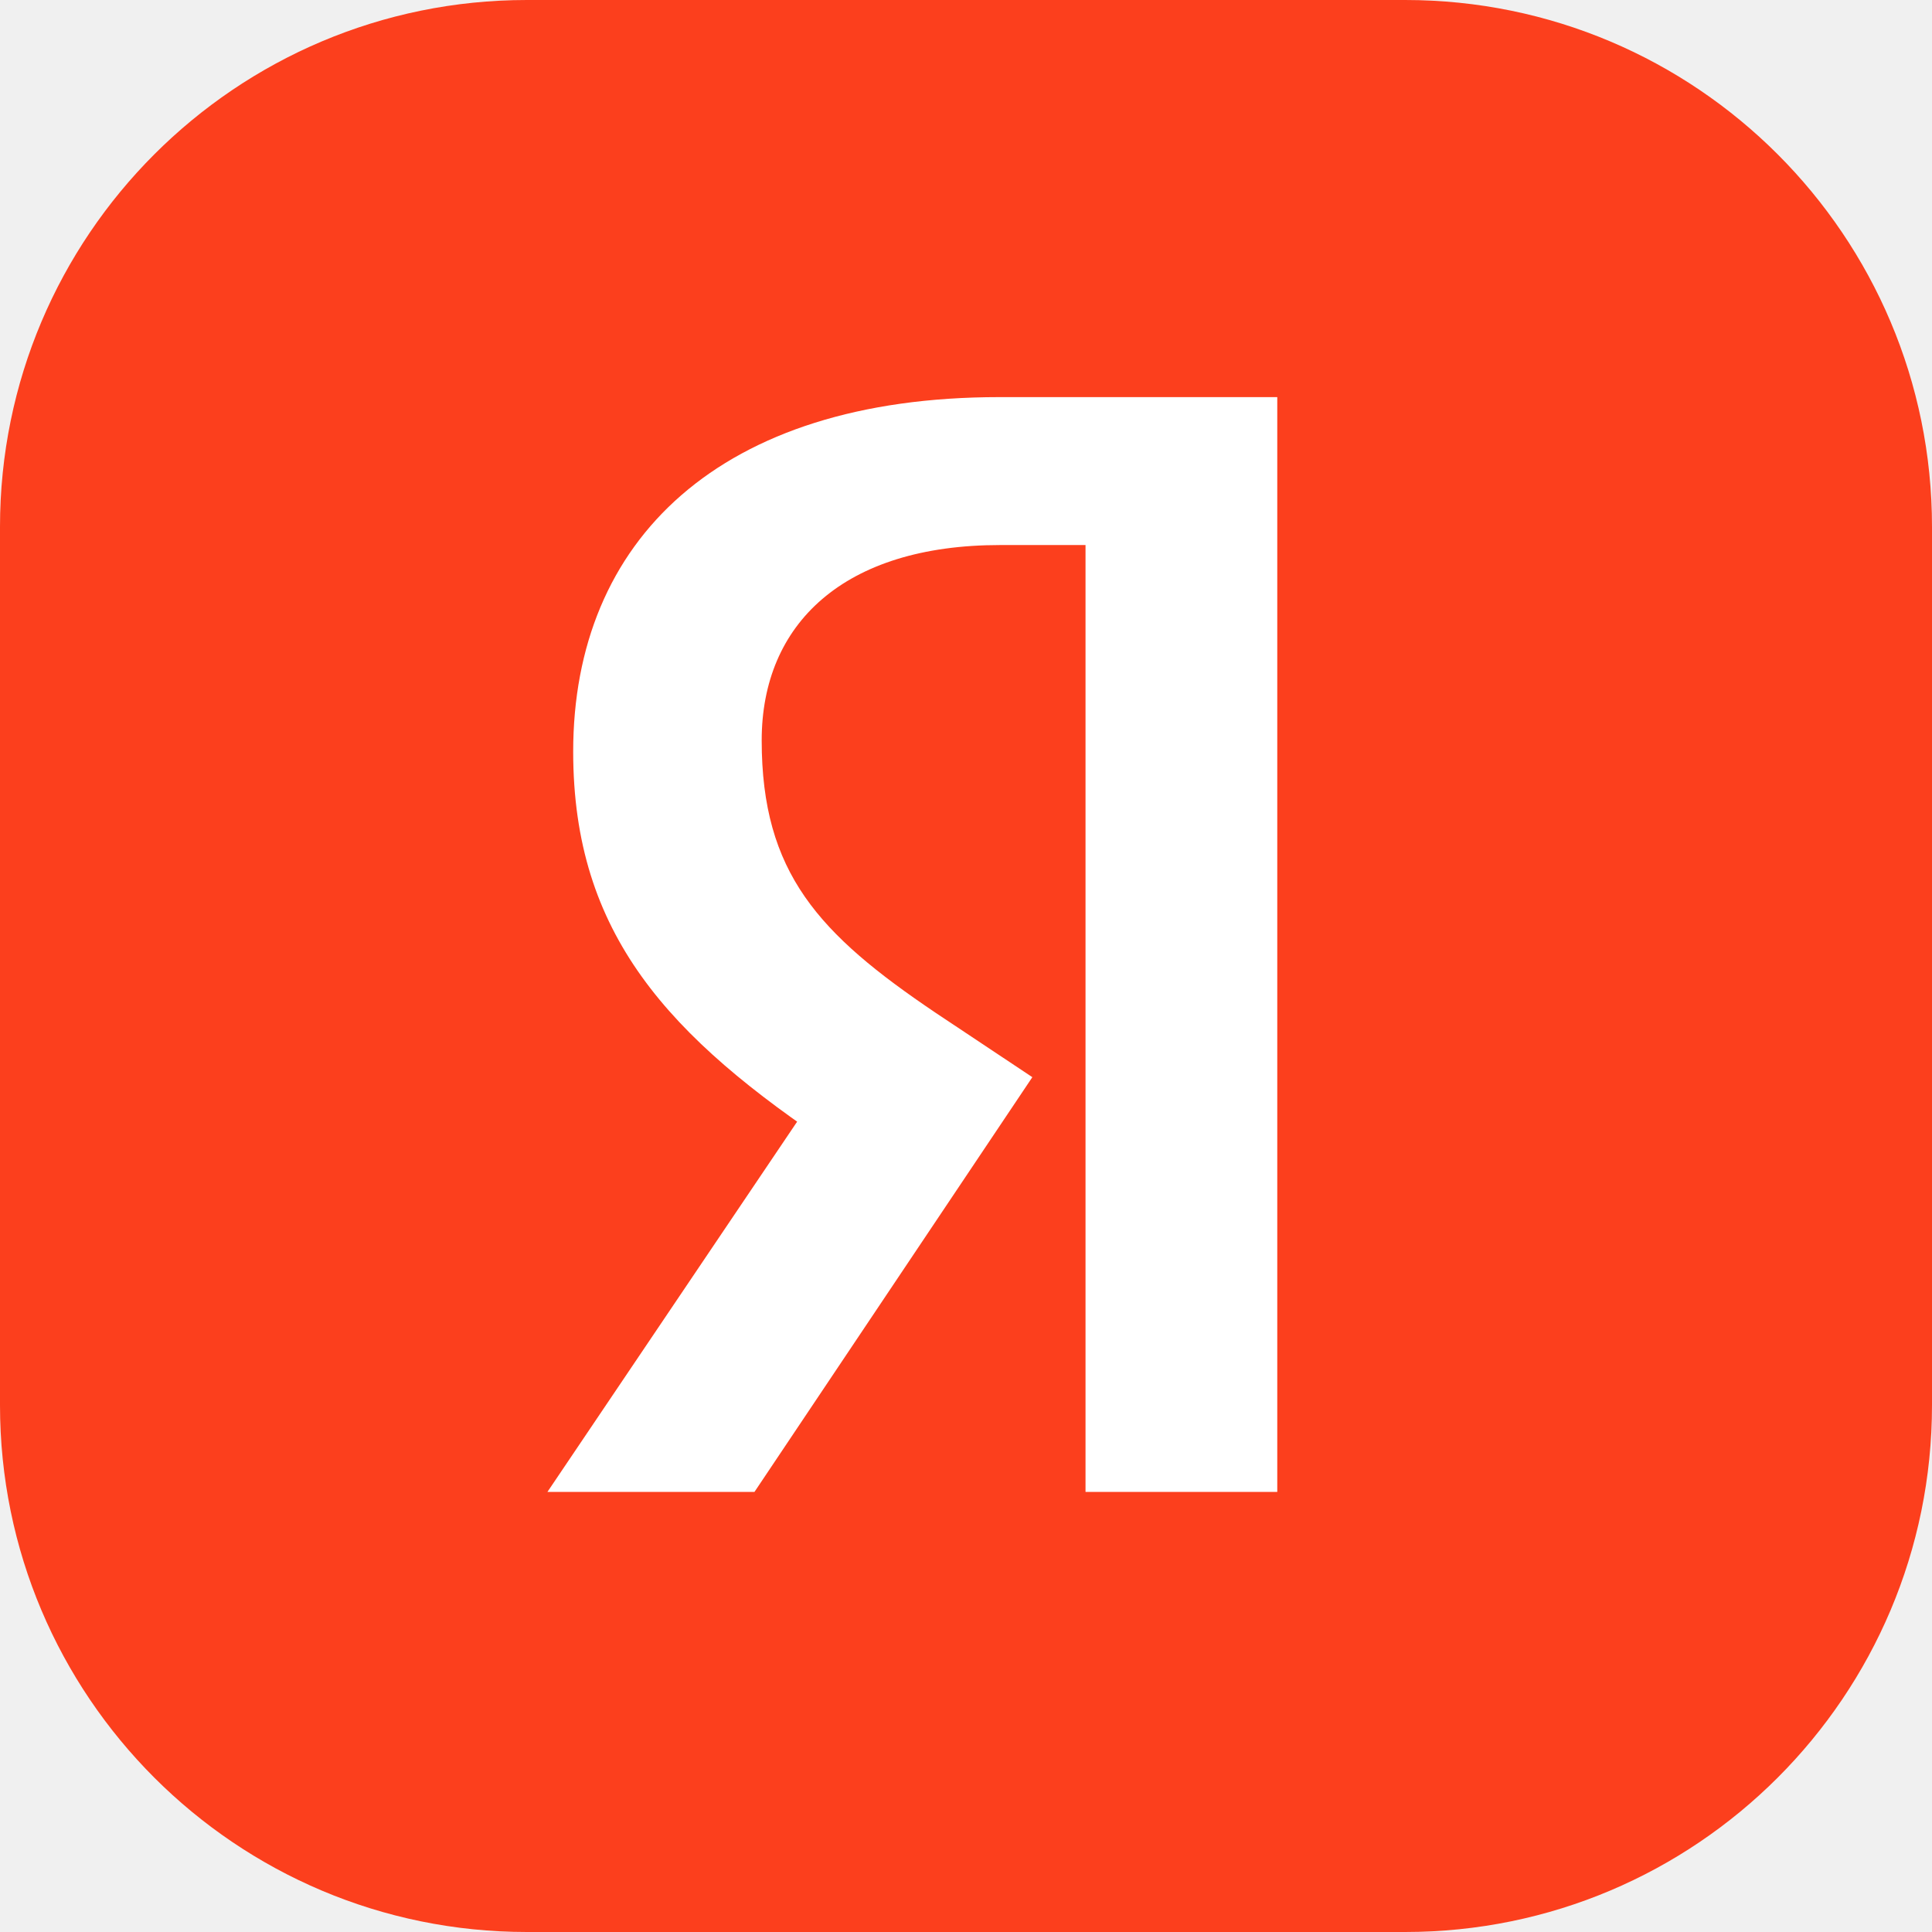
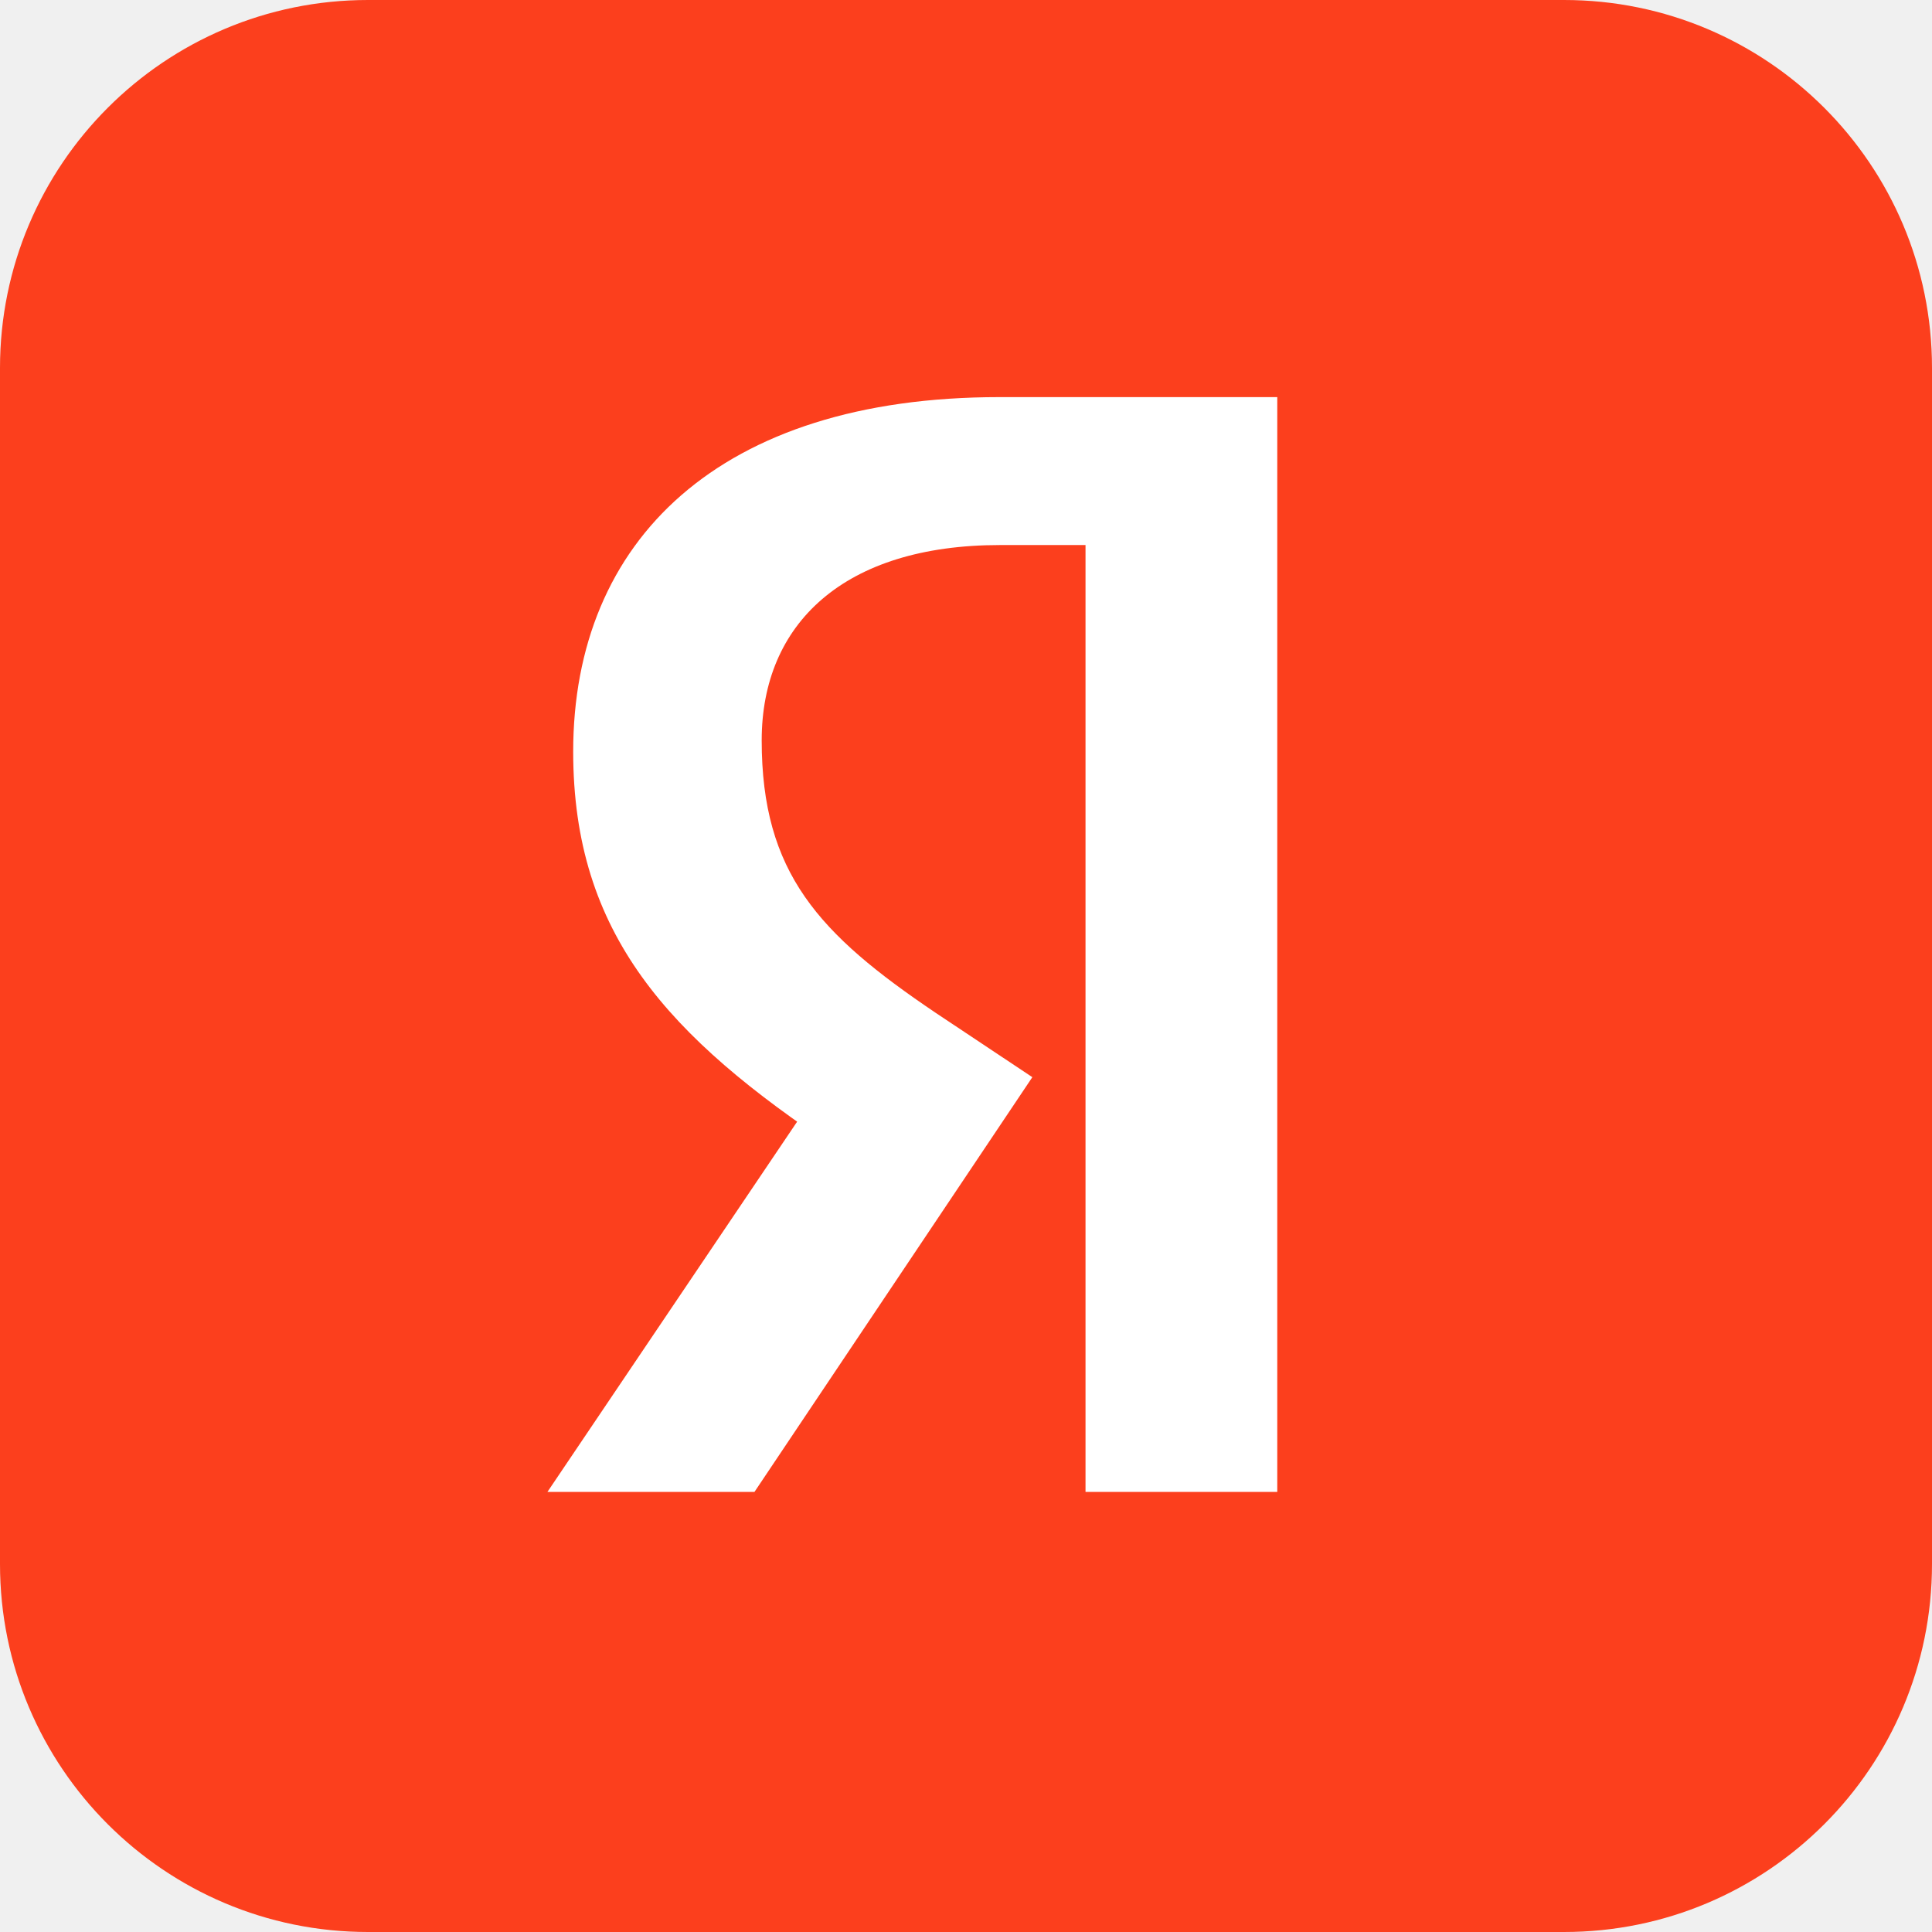
<svg xmlns="http://www.w3.org/2000/svg" width="44" height="44" viewBox="0 0 44 44" fill="none">
-   <rect width="44" height="44" rx="12" fill="#FC3F1D" />
+   <rect width="44" height="44" rx="8.38" fill="#FC3F1D" />
  <path d="M24.741 33.978H29.089V9.044H22.759C16.393 9.044 13.054 12.303 13.054 17.118C13.054 21.273 15.219 23.616 19.053 26.161L21.383 27.699L18.393 25.191L12.467 33.978H17.182L23.511 24.532L21.31 23.067C18.649 21.273 17.347 19.882 17.347 16.861C17.347 14.207 19.218 12.413 22.777 12.413H24.722V33.978H24.741Z" fill="white" />
</svg>
